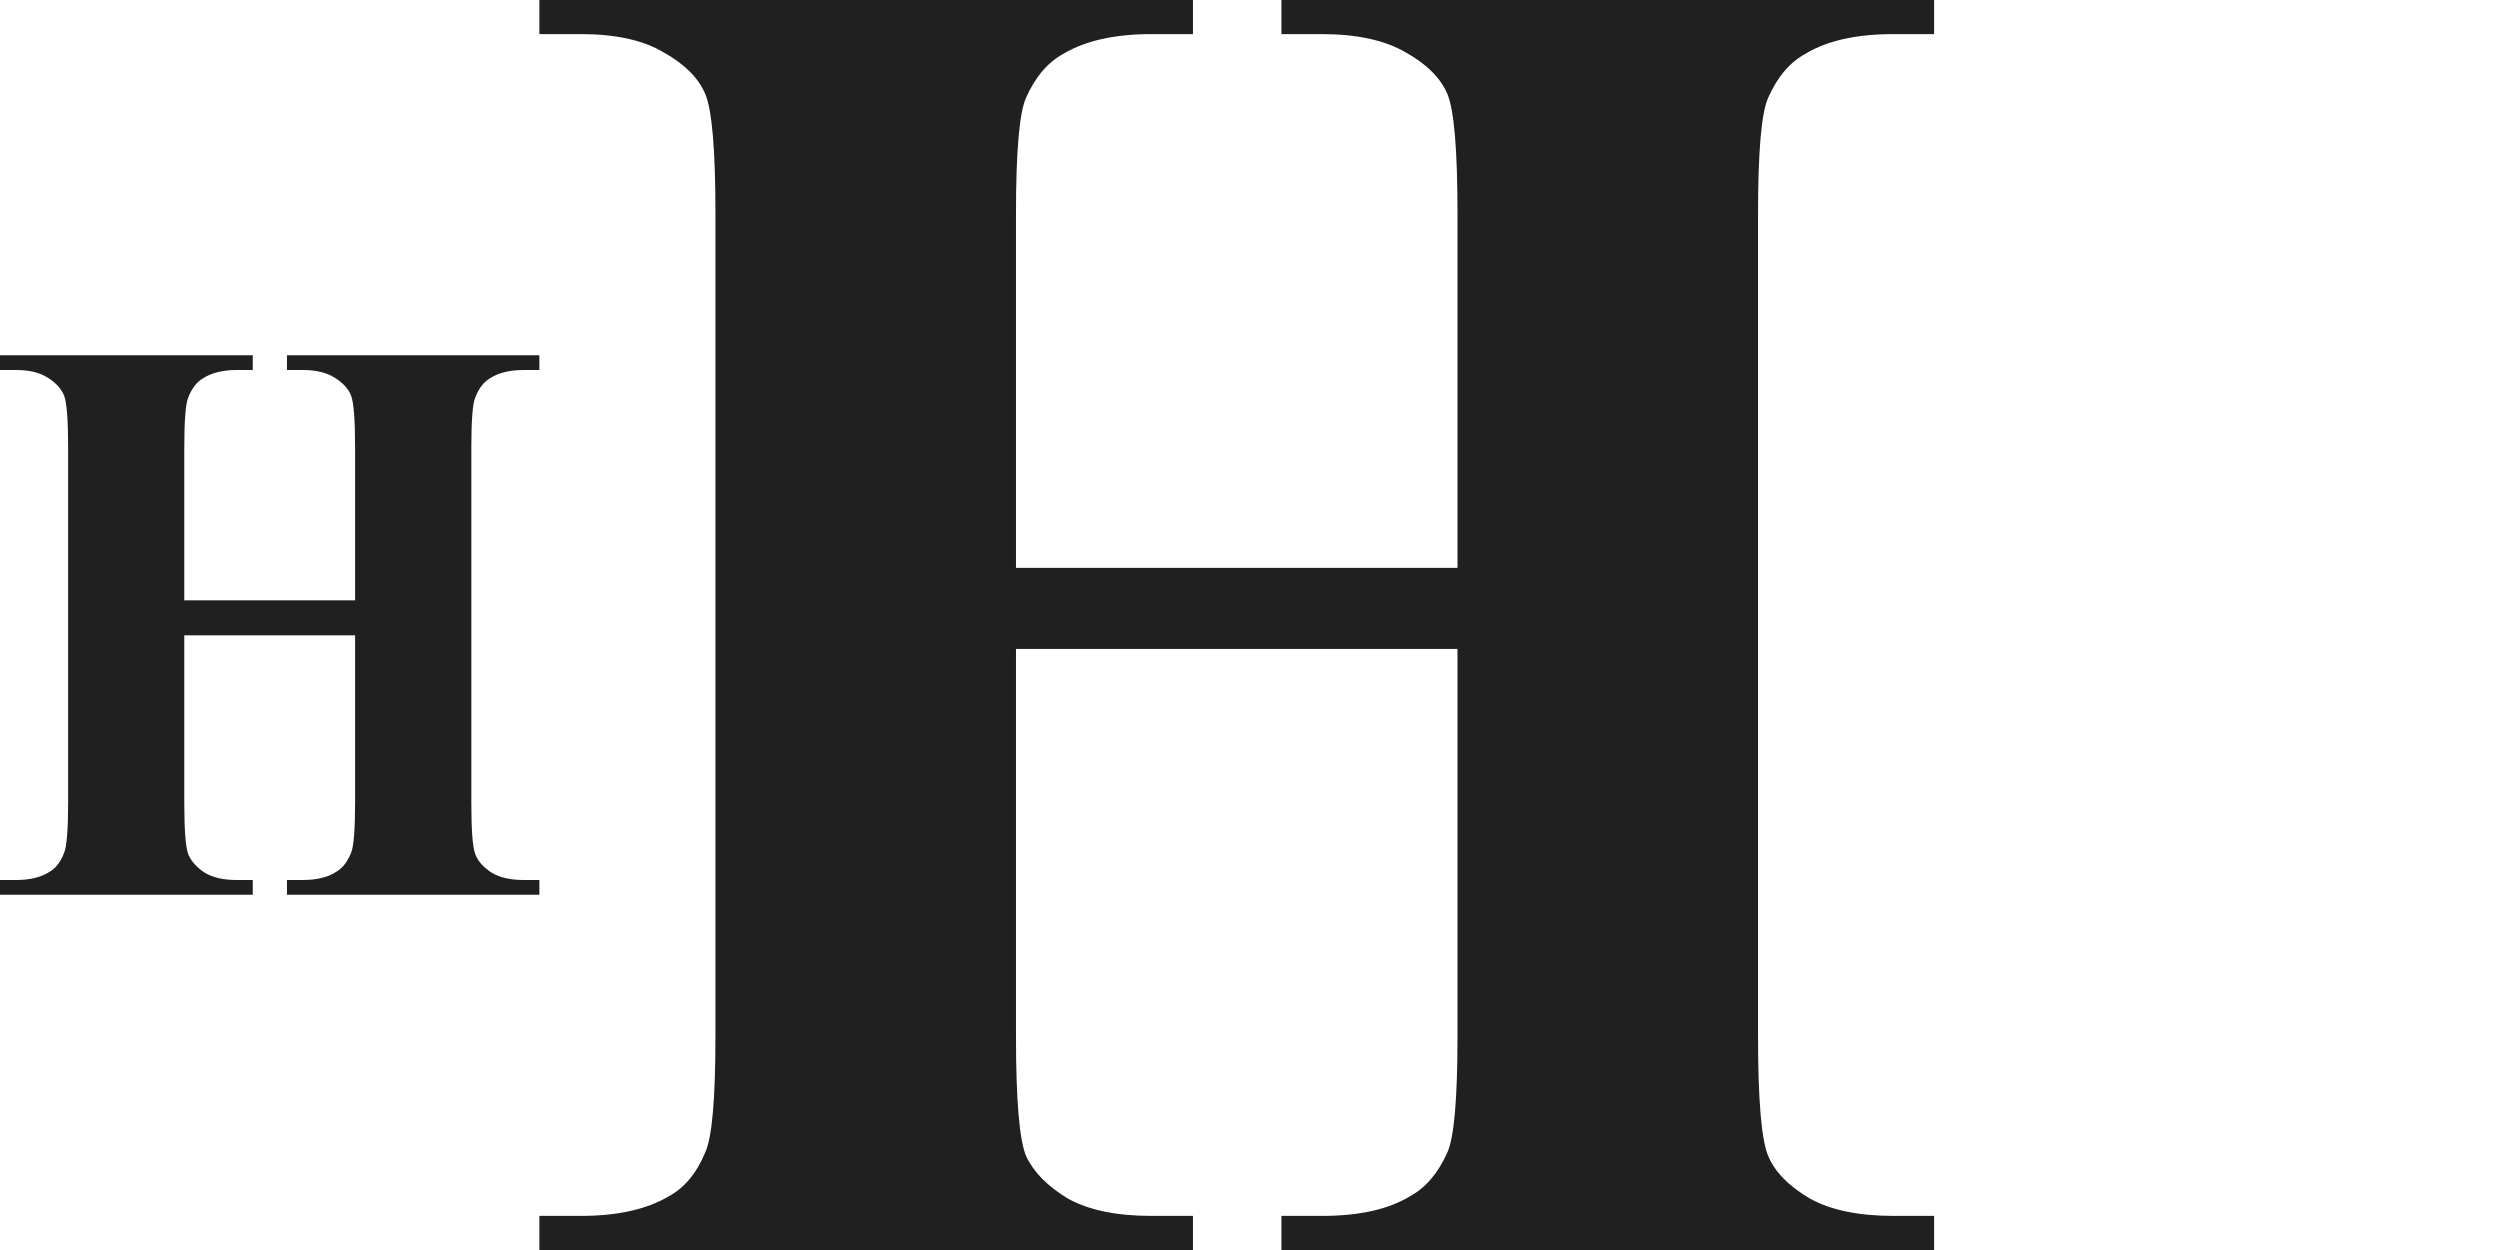
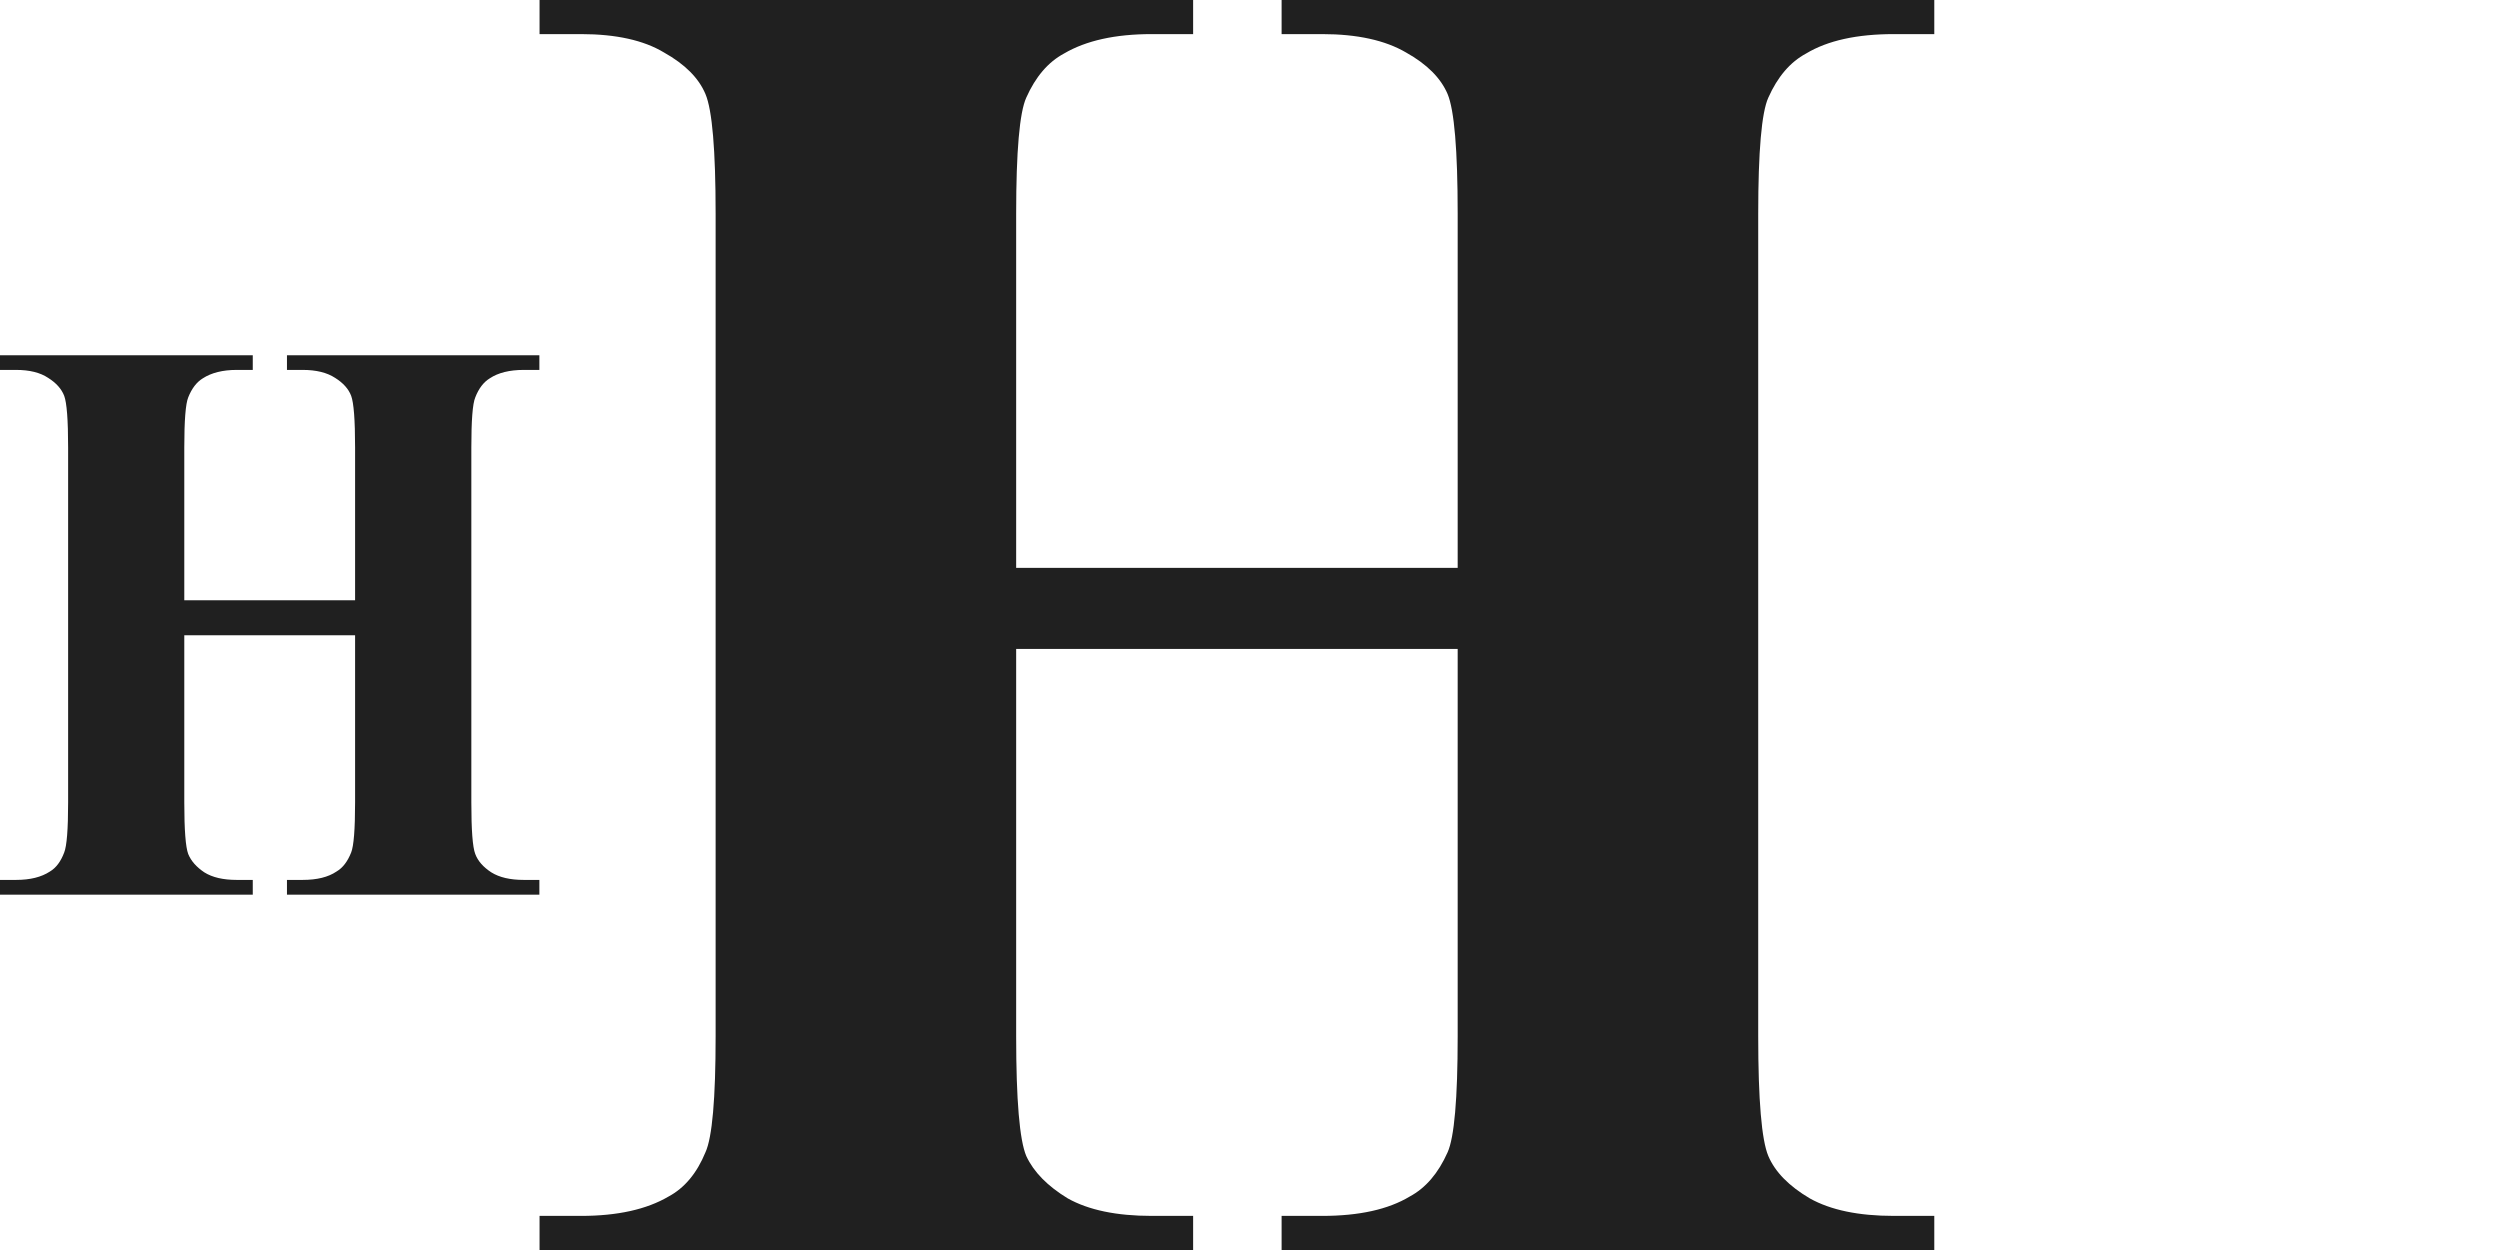
<svg xmlns="http://www.w3.org/2000/svg" width="28" height="14" viewBox="0 0 28 14" fill="none">
-   <path d="M2.064 7.116V8.987C2.064 9.296 2.079 9.489 2.108 9.566C2.14 9.644 2.2 9.712 2.288 9.771C2.378 9.828 2.5 9.856 2.651 9.856H2.831V10.021H0V9.856H0.18C0.337 9.856 0.463 9.825 0.559 9.762C0.628 9.721 0.681 9.65 0.719 9.549C0.748 9.477 0.763 9.29 0.763 8.987V5.013C0.763 4.704 0.748 4.511 0.719 4.434C0.689 4.357 0.63 4.29 0.539 4.233C0.451 4.174 0.331 4.144 0.18 4.144H0V3.979H2.831V4.144H2.651C2.494 4.144 2.368 4.176 2.272 4.238C2.203 4.279 2.148 4.351 2.108 4.452C2.079 4.523 2.064 4.71 2.064 5.013V6.724H3.977V5.013C3.977 4.704 3.962 4.511 3.933 4.434C3.904 4.357 3.844 4.29 3.753 4.233C3.663 4.174 3.542 4.144 3.39 4.144H3.214V3.979H6.041V4.144H5.866C5.706 4.144 5.579 4.176 5.486 4.238C5.417 4.279 5.362 4.351 5.323 4.452C5.293 4.523 5.279 4.71 5.279 5.013V8.987C5.279 9.296 5.293 9.489 5.323 9.566C5.352 9.644 5.412 9.712 5.502 9.771C5.593 9.828 5.714 9.856 5.866 9.856H6.041V10.021H3.214V9.856H3.39C3.55 9.856 3.676 9.825 3.769 9.762C3.839 9.721 3.893 9.65 3.933 9.549C3.962 9.477 3.977 9.29 3.977 8.987V7.116H2.064Z" fill="#202020" />
-   <path d="M11.379 7.268V11.605C11.379 12.321 11.417 12.768 11.492 12.947C11.575 13.126 11.73 13.284 11.957 13.422C12.191 13.553 12.504 13.618 12.896 13.618H13.361V14H6.041V13.618H6.506C6.912 13.618 7.239 13.546 7.486 13.401C7.665 13.305 7.803 13.14 7.899 12.906C7.975 12.74 8.013 12.307 8.013 11.605V2.395C8.013 1.679 7.975 1.232 7.899 1.053C7.824 0.874 7.669 0.719 7.435 0.588C7.208 0.451 6.898 0.382 6.506 0.382H6.041V0H13.361V0.382H12.896C12.49 0.382 12.163 0.454 11.916 0.599C11.737 0.695 11.596 0.86 11.492 1.094C11.417 1.26 11.379 1.693 11.379 2.395V6.36H16.324V2.395C16.324 1.679 16.286 1.232 16.211 1.053C16.135 0.874 15.98 0.719 15.746 0.588C15.512 0.451 15.199 0.382 14.806 0.382H14.352V0H21.662V0.382H21.208C20.795 0.382 20.468 0.454 20.227 0.599C20.048 0.695 19.907 0.86 19.804 1.094C19.728 1.26 19.69 1.693 19.69 2.395V11.605C19.69 12.321 19.728 12.768 19.804 12.947C19.879 13.126 20.034 13.284 20.268 13.422C20.502 13.553 20.815 13.618 21.208 13.618H21.662V14H14.352V13.618H14.806C15.22 13.618 15.546 13.546 15.787 13.401C15.966 13.305 16.107 13.14 16.211 12.906C16.286 12.74 16.324 12.307 16.324 11.605V7.268H11.379Z" fill="#202020" />
+   <path d="M2.064 7.115V8.986C2.064 9.295 2.079 9.488 2.108 9.565C2.14 9.643 2.2 9.711 2.288 9.77C2.378 9.827 2.5 9.855 2.651 9.855H2.831V10.02H0V9.855H0.18C0.337 9.855 0.463 9.824 0.559 9.761C0.628 9.72 0.681 9.649 0.719 9.548C0.748 9.476 0.763 9.289 0.763 8.986V5.012C0.763 4.703 0.748 4.51 0.719 4.433C0.689 4.356 0.63 4.289 0.539 4.232C0.451 4.173 0.331 4.143 0.18 4.143H0V3.979H2.831V4.143H2.651C2.494 4.143 2.368 4.175 2.272 4.237C2.203 4.279 2.148 4.35 2.108 4.451C2.079 4.522 2.064 4.709 2.064 5.012V6.723H3.977V5.012C3.977 4.703 3.962 4.51 3.933 4.433C3.904 4.356 3.844 4.289 3.753 4.232C3.663 4.173 3.542 4.143 3.39 4.143H3.214V3.979H6.041V4.143H5.866C5.706 4.143 5.579 4.175 5.486 4.237C5.417 4.279 5.362 4.35 5.323 4.451C5.293 4.522 5.279 4.709 5.279 5.012V8.986C5.279 9.295 5.293 9.488 5.323 9.565C5.352 9.643 5.412 9.711 5.502 9.77C5.593 9.827 5.714 9.855 5.866 9.855H6.041V10.02H3.214V9.855H3.39C3.55 9.855 3.676 9.824 3.769 9.761C3.839 9.72 3.893 9.649 3.933 9.548C3.962 9.476 3.977 9.289 3.977 8.986V7.115H2.064Z" fill="#202020" />
+   <path d="M11.381 7.268V11.605C11.381 12.321 11.419 12.768 11.494 12.947C11.577 13.126 11.732 13.284 11.959 13.422C12.193 13.553 12.506 13.618 12.898 13.618H13.363V14H6.043V13.618H6.508C6.914 13.618 7.241 13.546 7.488 13.401C7.667 13.305 7.805 13.14 7.901 12.906C7.977 12.74 8.015 12.307 8.015 11.605V2.395C8.015 1.679 7.977 1.232 7.901 1.053C7.826 0.874 7.671 0.719 7.437 0.588C7.21 0.451 6.9 0.382 6.508 0.382H6.043V0H13.363V0.382H12.898C12.492 0.382 12.165 0.454 11.918 0.599C11.739 0.695 11.598 0.86 11.494 1.094C11.419 1.26 11.381 1.693 11.381 2.395V6.36H16.326V2.395C16.326 1.679 16.288 1.232 16.213 1.053C16.137 0.874 15.982 0.719 15.748 0.588C15.514 0.451 15.201 0.382 14.809 0.382H14.354V0H21.664V0.382H21.21C20.797 0.382 20.47 0.454 20.229 0.599C20.05 0.695 19.909 0.86 19.805 1.094C19.73 1.26 19.692 1.693 19.692 2.395V11.605C19.692 12.321 19.73 12.768 19.805 12.947C19.881 13.126 20.036 13.284 20.27 13.422C20.504 13.553 20.817 13.618 21.21 13.618H21.664V14H14.354V13.618H14.809C15.221 13.618 15.548 13.546 15.789 13.401C15.968 13.305 16.109 13.14 16.213 12.906C16.288 12.74 16.326 12.307 16.326 11.605V7.268H11.381Z" fill="#202020" />
</svg>
